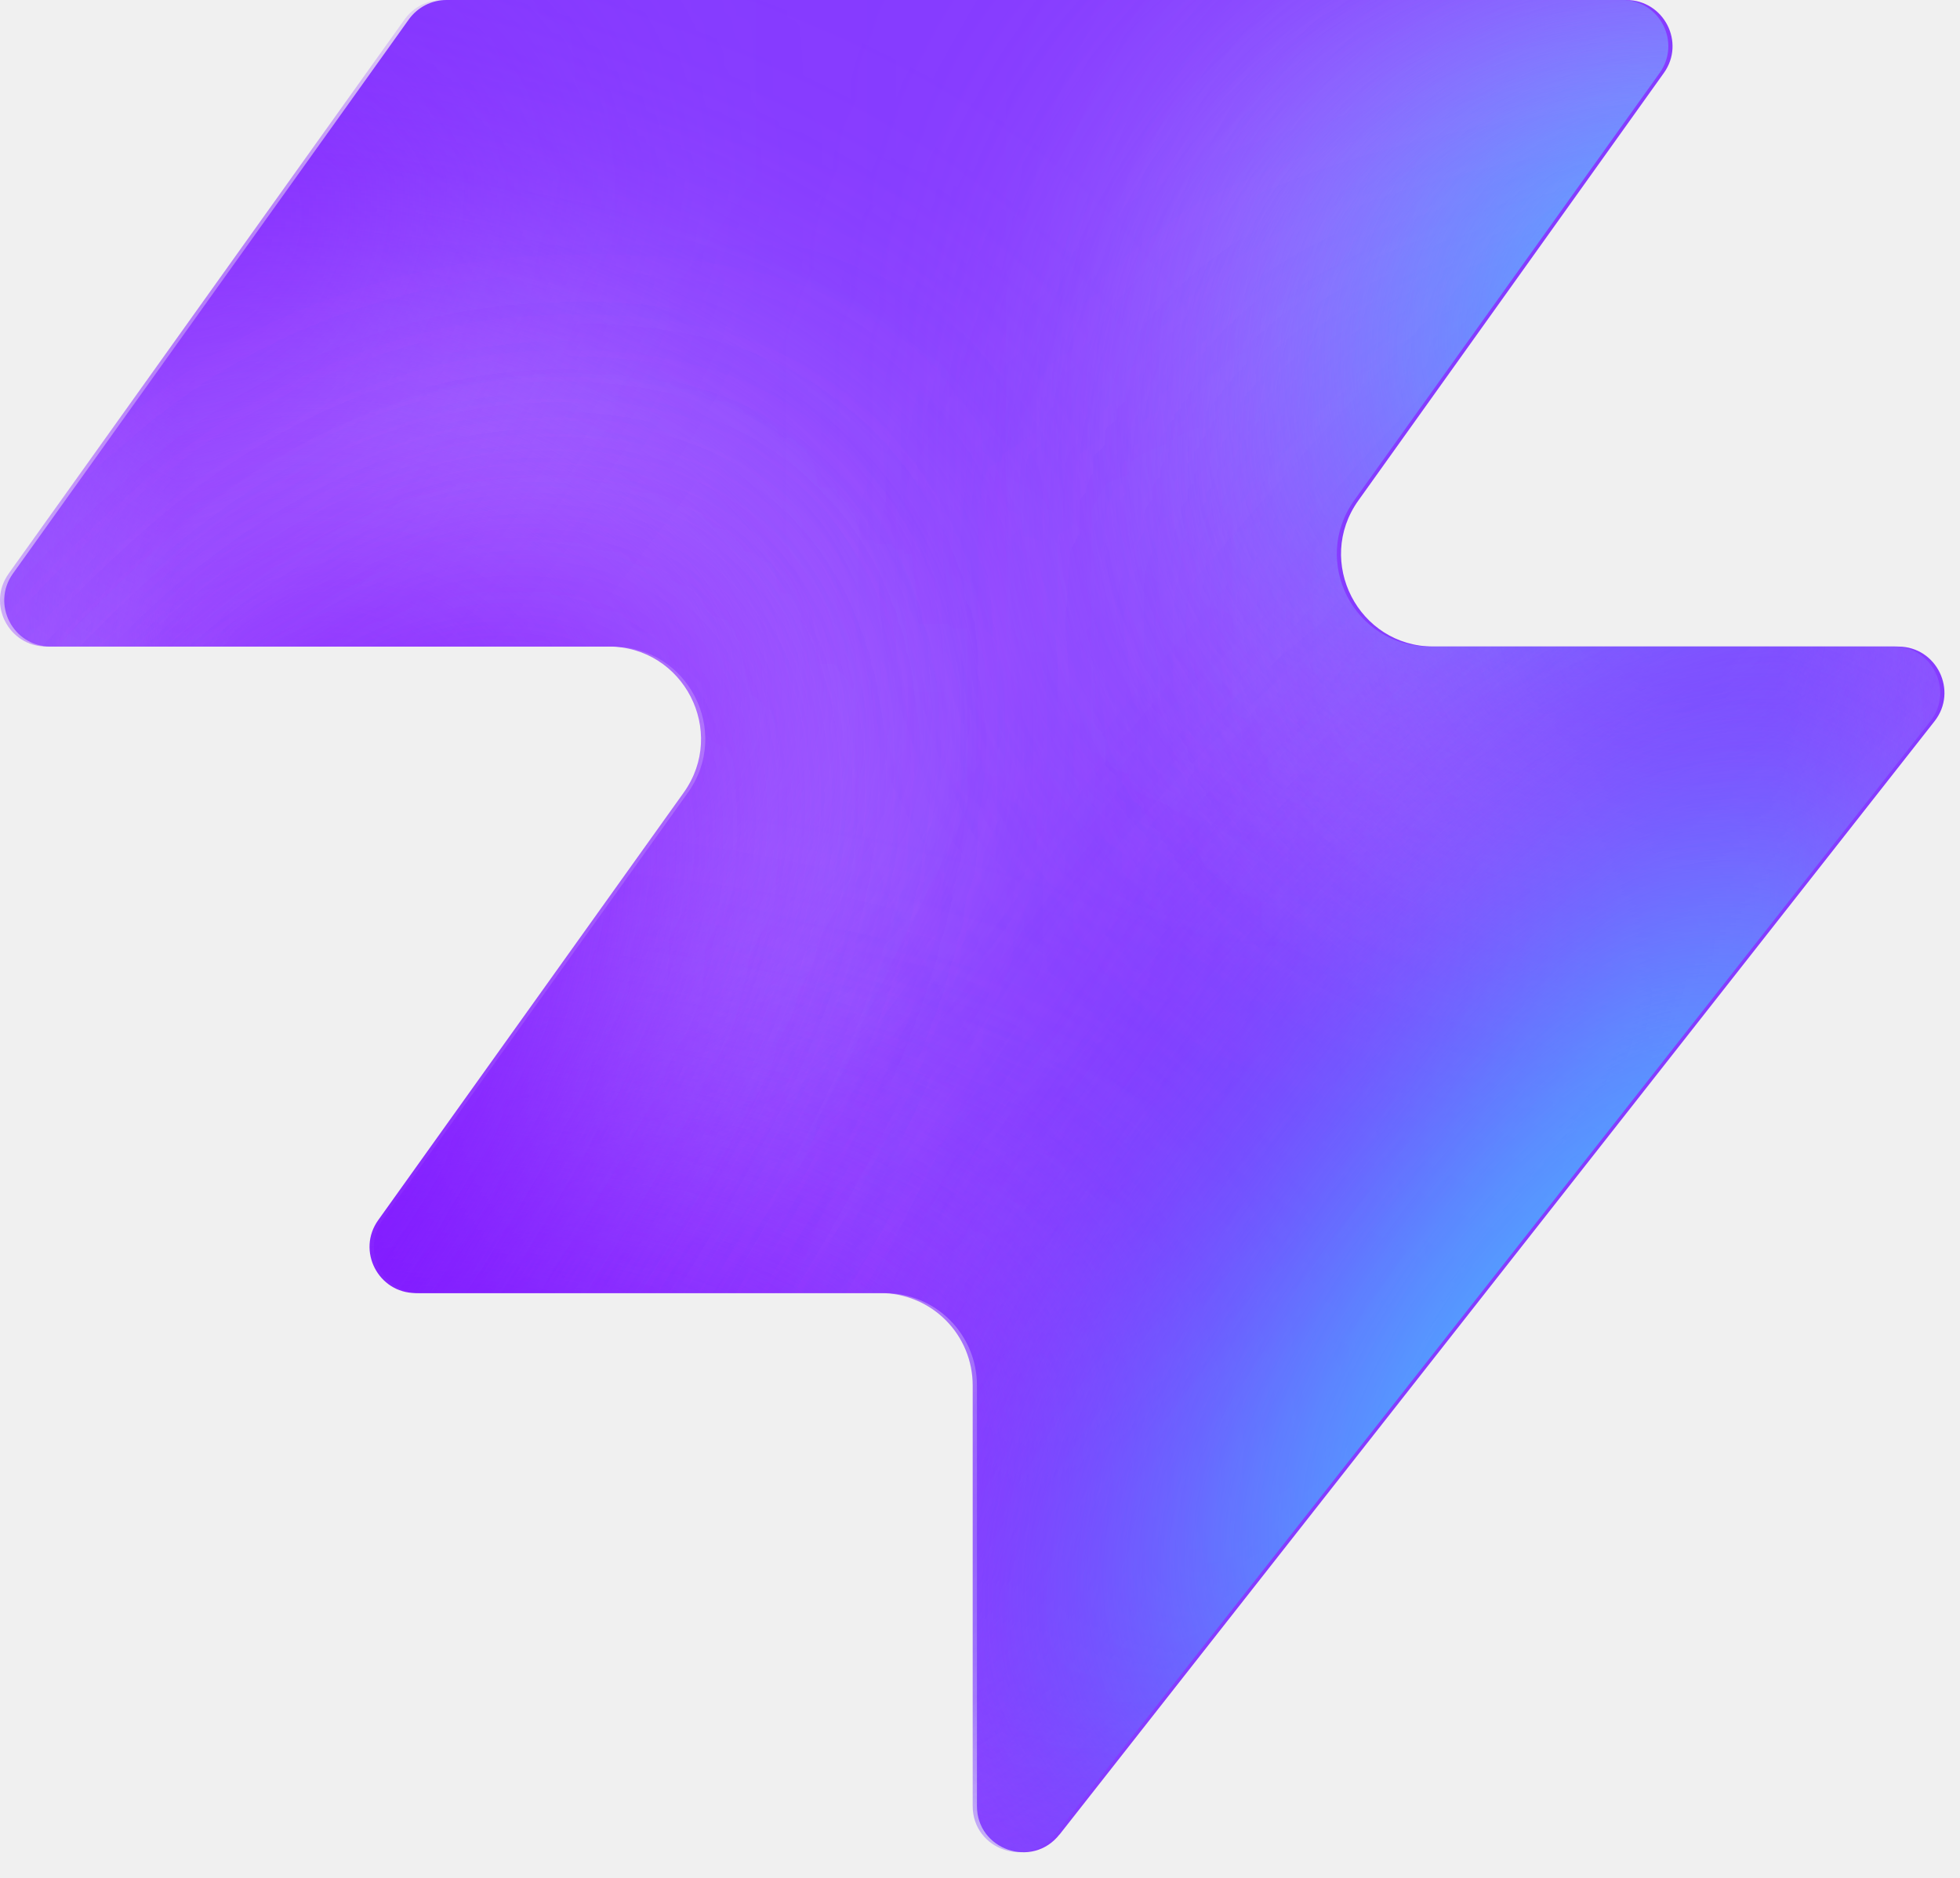
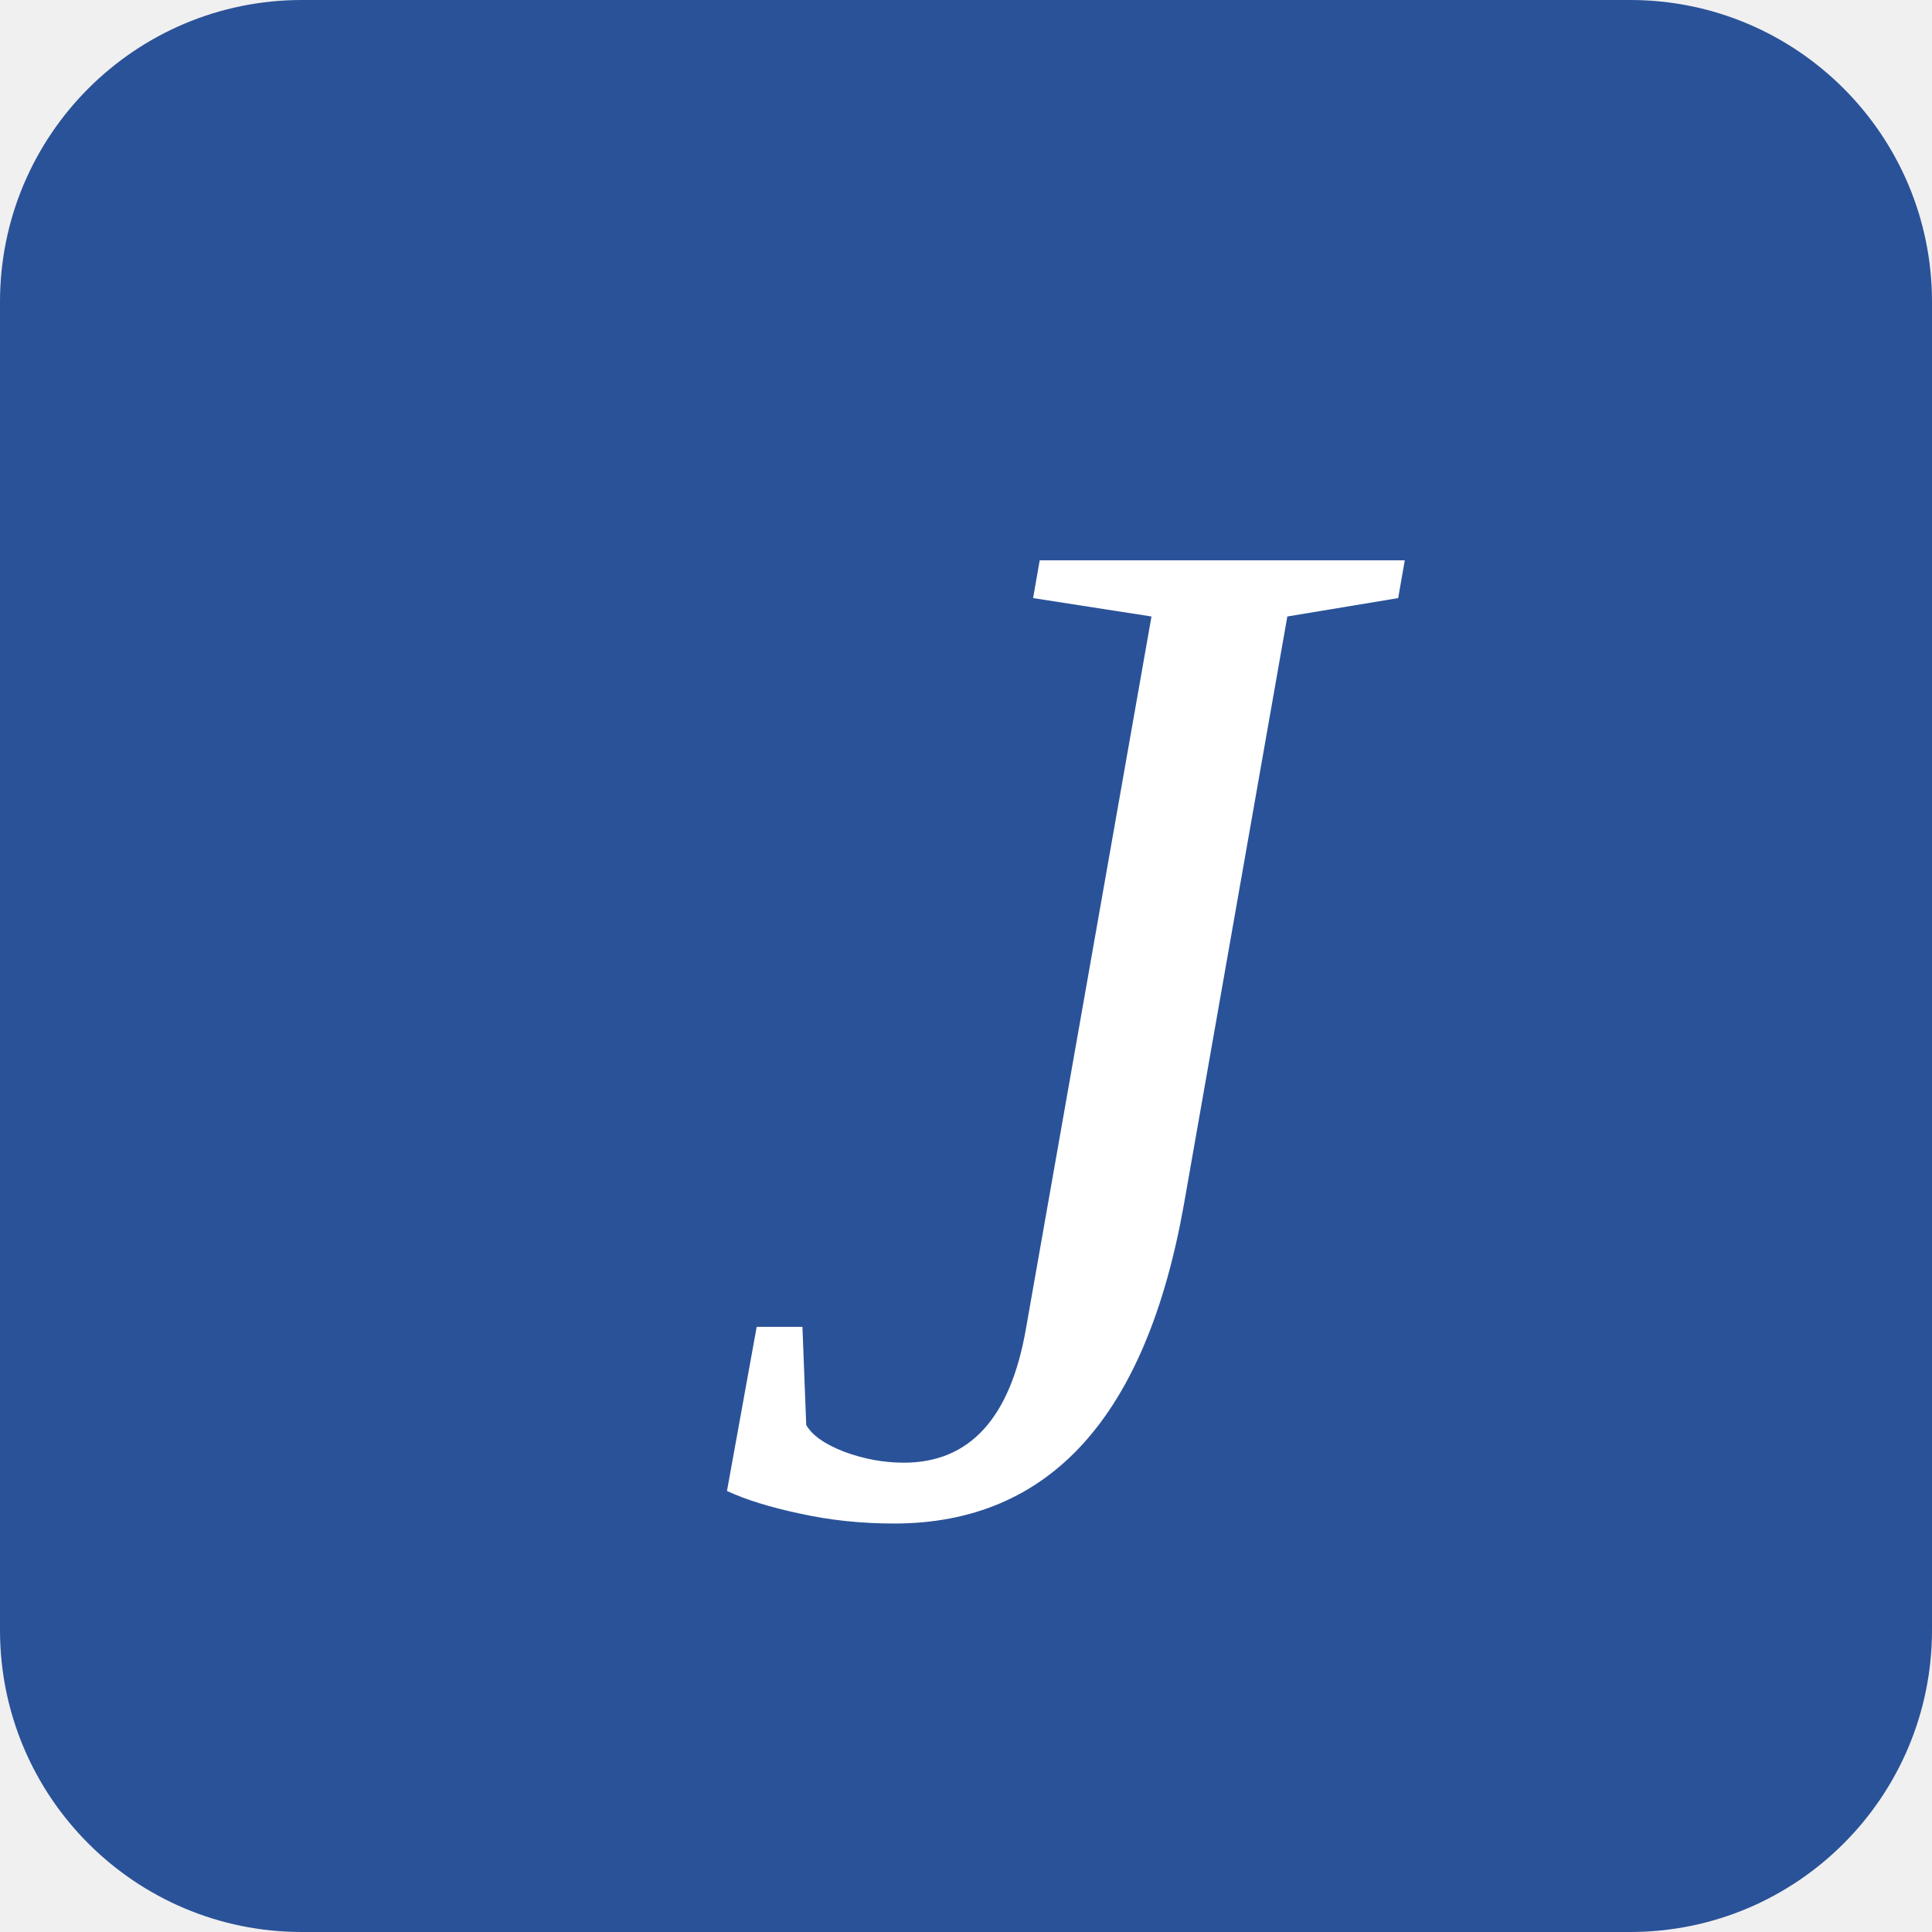
- <svg xmlns="http://www.w3.org/2000/svg" width="48" height="46" fill="none" viewBox="0 0 48 46">
-   <path fill="#863bff" d="M25.946 44.938c-.664.845-2.021.375-2.021-.698V33.937a2.26 2.26 0 0 0-2.262-2.262H10.287c-.92 0-1.456-1.04-.92-1.788l7.48-10.471c1.07-1.497 0-3.578-1.842-3.578H1.237c-.92 0-1.456-1.04-.92-1.788L10.013.474c.214-.297.556-.474.92-.474h28.894c.92 0 1.456 1.04.92 1.788l-7.48 10.471c-1.07 1.498 0 3.579 1.842 3.579h11.377c.943 0 1.473 1.088.89 1.83L25.947 44.94z" style="fill:#863bff;fill:color(display-p3 .525 .23 1);fill-opacity:1" />
-   <mask id="a" width="48" height="46" x="0" y="0" maskUnits="userSpaceOnUse" style="mask-type:alpha">
-     <path fill="#000" d="M25.842 44.938c-.664.844-2.021.375-2.021-.698V33.937a2.26 2.26 0 0 0-2.262-2.262H10.183c-.92 0-1.456-1.04-.92-1.788l7.48-10.471c1.07-1.498 0-3.579-1.842-3.579H1.133c-.92 0-1.456-1.04-.92-1.787L9.91.473c.214-.297.556-.474.92-.474h28.894c.92 0 1.456 1.04.92 1.788l-7.48 10.471c-1.07 1.498 0 3.578 1.842 3.578h11.377c.943 0 1.473 1.088.89 1.832L25.843 44.94z" style="fill:#000;fill-opacity:1" />
-   </mask>
-   <g mask="url(#a)">
-     <g filter="url(#b)">
-       <ellipse cx="5.508" cy="14.704" fill="#ede6ff" rx="5.508" ry="14.704" style="fill:#ede6ff;fill:color(display-p3 .927 .903 1);fill-opacity:1" transform="matrix(.00324 1 1 -.00324 -4.47 31.516)" />
-     </g>
-     <g filter="url(#c)">
-       <ellipse cx="10.399" cy="29.851" fill="#ede6ff" rx="10.399" ry="29.851" style="fill:#ede6ff;fill:color(display-p3 .927 .903 1);fill-opacity:1" transform="matrix(.00324 1 1 -.00324 -39.328 7.883)" />
-     </g>
-     <g filter="url(#d)">
-       <ellipse cx="5.508" cy="30.487" fill="#7e14ff" rx="5.508" ry="30.487" style="fill:#7e14ff;fill:color(display-p3 .492 .077 1);fill-opacity:1" transform="rotate(89.814 -25.913 -14.639)scale(1 -1)" />
-     </g>
-     <g filter="url(#e)">
-       <ellipse cx="5.508" cy="30.599" fill="#7e14ff" rx="5.508" ry="30.599" style="fill:#7e14ff;fill:color(display-p3 .492 .077 1);fill-opacity:1" transform="rotate(89.814 -32.644 -3.334)scale(1 -1)" />
-     </g>
-     <g filter="url(#f)">
-       <ellipse cx="5.508" cy="30.599" fill="#7e14ff" rx="5.508" ry="30.599" style="fill:#7e14ff;fill:color(display-p3 .492 .077 1);fill-opacity:1" transform="matrix(.00324 1 1 -.00324 -34.34 30.47)" />
-     </g>
-     <g filter="url(#g)">
-       <ellipse cx="14.072" cy="22.078" fill="#ede6ff" rx="14.072" ry="22.078" style="fill:#ede6ff;fill:color(display-p3 .927 .903 1);fill-opacity:1" transform="rotate(93.35 24.506 48.493)scale(-1 1)" />
-     </g>
-     <g filter="url(#h)">
-       <ellipse cx="3.47" cy="21.501" fill="#7e14ff" rx="3.47" ry="21.501" style="fill:#7e14ff;fill:color(display-p3 .492 .077 1);fill-opacity:1" transform="rotate(89.009 28.708 47.59)scale(-1 1)" />
-     </g>
-     <g filter="url(#i)">
-       <ellipse cx="3.47" cy="21.501" fill="#7e14ff" rx="3.47" ry="21.501" style="fill:#7e14ff;fill:color(display-p3 .492 .077 1);fill-opacity:1" transform="rotate(89.009 28.708 47.59)scale(-1 1)" />
-     </g>
-     <g filter="url(#j)">
-       <ellipse cx=".387" cy="8.972" fill="#7e14ff" rx="4.407" ry="29.108" style="fill:#7e14ff;fill:color(display-p3 .492 .077 1);fill-opacity:1" transform="rotate(39.51 .387 8.972)" />
-     </g>
-     <g filter="url(#k)">
-       <ellipse cx="47.523" cy="-6.092" fill="#7e14ff" rx="4.407" ry="29.108" style="fill:#7e14ff;fill:color(display-p3 .492 .077 1);fill-opacity:1" transform="rotate(37.892 47.523 -6.092)" />
-     </g>
-     <g filter="url(#l)">
-       <ellipse cx="41.412" cy="6.333" fill="#47bfff" rx="5.971" ry="9.665" style="fill:#47bfff;fill:color(display-p3 .28 .748 1);fill-opacity:1" transform="rotate(37.892 41.412 6.333)" />
-     </g>
-     <g filter="url(#m)">
-       <ellipse cx="-1.879" cy="38.332" fill="#7e14ff" rx="4.407" ry="29.108" style="fill:#7e14ff;fill:color(display-p3 .492 .077 1);fill-opacity:1" transform="rotate(37.892 -1.88 38.332)" />
-     </g>
-     <g filter="url(#n)">
-       <ellipse cx="-1.879" cy="38.332" fill="#7e14ff" rx="4.407" ry="29.108" style="fill:#7e14ff;fill:color(display-p3 .492 .077 1);fill-opacity:1" transform="rotate(37.892 -1.88 38.332)" />
-     </g>
-     <g filter="url(#o)">
-       <ellipse cx="35.651" cy="29.907" fill="#7e14ff" rx="4.407" ry="29.108" style="fill:#7e14ff;fill:color(display-p3 .492 .077 1);fill-opacity:1" transform="rotate(37.892 35.651 29.907)" />
-     </g>
-     <g filter="url(#p)">
-       <ellipse cx="38.418" cy="32.4" fill="#47bfff" rx="5.971" ry="15.297" style="fill:#47bfff;fill:color(display-p3 .28 .748 1);fill-opacity:1" transform="rotate(37.892 38.418 32.4)" />
-     </g>
-   </g>
-   <defs>
-     <filter id="b" width="60.045" height="41.654" x="-19.77" y="16.149" color-interpolation-filters="sRGB" filterUnits="userSpaceOnUse">
-       <feFlood flood-opacity="0" result="BackgroundImageFix" />
-       <feBlend in="SourceGraphic" in2="BackgroundImageFix" result="shape" />
-       <feGaussianBlur result="effect1_foregroundBlur_2002_17158" stdDeviation="7.659" />
-     </filter>
-     <filter id="c" width="90.34" height="51.437" x="-54.613" y="-7.533" color-interpolation-filters="sRGB" filterUnits="userSpaceOnUse">
-       <feFlood flood-opacity="0" result="BackgroundImageFix" />
-       <feBlend in="SourceGraphic" in2="BackgroundImageFix" result="shape" />
-       <feGaussianBlur result="effect1_foregroundBlur_2002_17158" stdDeviation="7.659" />
-     </filter>
-     <filter id="d" width="79.355" height="29.4" x="-49.64" y="2.03" color-interpolation-filters="sRGB" filterUnits="userSpaceOnUse">
-       <feFlood flood-opacity="0" result="BackgroundImageFix" />
-       <feBlend in="SourceGraphic" in2="BackgroundImageFix" result="shape" />
-       <feGaussianBlur result="effect1_foregroundBlur_2002_17158" stdDeviation="4.596" />
-     </filter>
-     <filter id="e" width="79.579" height="29.4" x="-45.045" y="20.029" color-interpolation-filters="sRGB" filterUnits="userSpaceOnUse">
-       <feFlood flood-opacity="0" result="BackgroundImageFix" />
-       <feBlend in="SourceGraphic" in2="BackgroundImageFix" result="shape" />
-       <feGaussianBlur result="effect1_foregroundBlur_2002_17158" stdDeviation="4.596" />
-     </filter>
-     <filter id="f" width="79.579" height="29.4" x="-43.513" y="21.178" color-interpolation-filters="sRGB" filterUnits="userSpaceOnUse">
-       <feFlood flood-opacity="0" result="BackgroundImageFix" />
-       <feBlend in="SourceGraphic" in2="BackgroundImageFix" result="shape" />
-       <feGaussianBlur result="effect1_foregroundBlur_2002_17158" stdDeviation="4.596" />
-     </filter>
-     <filter id="g" width="74.749" height="58.852" x="15.756" y="-17.901" color-interpolation-filters="sRGB" filterUnits="userSpaceOnUse">
-       <feFlood flood-opacity="0" result="BackgroundImageFix" />
-       <feBlend in="SourceGraphic" in2="BackgroundImageFix" result="shape" />
-       <feGaussianBlur result="effect1_foregroundBlur_2002_17158" stdDeviation="7.659" />
-     </filter>
-     <filter id="h" width="61.377" height="25.362" x="23.548" y="2.284" color-interpolation-filters="sRGB" filterUnits="userSpaceOnUse">
-       <feFlood flood-opacity="0" result="BackgroundImageFix" />
-       <feBlend in="SourceGraphic" in2="BackgroundImageFix" result="shape" />
-       <feGaussianBlur result="effect1_foregroundBlur_2002_17158" stdDeviation="4.596" />
-     </filter>
-     <filter id="i" width="61.377" height="25.362" x="23.548" y="2.284" color-interpolation-filters="sRGB" filterUnits="userSpaceOnUse">
-       <feFlood flood-opacity="0" result="BackgroundImageFix" />
-       <feBlend in="SourceGraphic" in2="BackgroundImageFix" result="shape" />
-       <feGaussianBlur result="effect1_foregroundBlur_2002_17158" stdDeviation="4.596" />
-     </filter>
-     <filter id="j" width="56.045" height="63.649" x="-27.636" y="-22.853" color-interpolation-filters="sRGB" filterUnits="userSpaceOnUse">
-       <feFlood flood-opacity="0" result="BackgroundImageFix" />
-       <feBlend in="SourceGraphic" in2="BackgroundImageFix" result="shape" />
-       <feGaussianBlur result="effect1_foregroundBlur_2002_17158" stdDeviation="4.596" />
-     </filter>
-     <filter id="k" width="54.814" height="64.646" x="20.116" y="-38.415" color-interpolation-filters="sRGB" filterUnits="userSpaceOnUse">
-       <feFlood flood-opacity="0" result="BackgroundImageFix" />
-       <feBlend in="SourceGraphic" in2="BackgroundImageFix" result="shape" />
-       <feGaussianBlur result="effect1_foregroundBlur_2002_17158" stdDeviation="4.596" />
-     </filter>
-     <filter id="l" width="33.541" height="35.313" x="24.641" y="-11.323" color-interpolation-filters="sRGB" filterUnits="userSpaceOnUse">
-       <feFlood flood-opacity="0" result="BackgroundImageFix" />
-       <feBlend in="SourceGraphic" in2="BackgroundImageFix" result="shape" />
-       <feGaussianBlur result="effect1_foregroundBlur_2002_17158" stdDeviation="4.596" />
-     </filter>
-     <filter id="m" width="54.814" height="64.646" x="-29.286" y="6.009" color-interpolation-filters="sRGB" filterUnits="userSpaceOnUse">
-       <feFlood flood-opacity="0" result="BackgroundImageFix" />
-       <feBlend in="SourceGraphic" in2="BackgroundImageFix" result="shape" />
-       <feGaussianBlur result="effect1_foregroundBlur_2002_17158" stdDeviation="4.596" />
-     </filter>
-     <filter id="n" width="54.814" height="64.646" x="-29.286" y="6.009" color-interpolation-filters="sRGB" filterUnits="userSpaceOnUse">
-       <feFlood flood-opacity="0" result="BackgroundImageFix" />
-       <feBlend in="SourceGraphic" in2="BackgroundImageFix" result="shape" />
-       <feGaussianBlur result="effect1_foregroundBlur_2002_17158" stdDeviation="4.596" />
-     </filter>
-     <filter id="o" width="54.814" height="64.646" x="8.244" y="-2.416" color-interpolation-filters="sRGB" filterUnits="userSpaceOnUse">
-       <feFlood flood-opacity="0" result="BackgroundImageFix" />
-       <feBlend in="SourceGraphic" in2="BackgroundImageFix" result="shape" />
-       <feGaussianBlur result="effect1_foregroundBlur_2002_17158" stdDeviation="4.596" />
-     </filter>
-     <filter id="p" width="39.409" height="43.623" x="18.713" y="10.588" color-interpolation-filters="sRGB" filterUnits="userSpaceOnUse">
-       <feFlood flood-opacity="0" result="BackgroundImageFix" />
-       <feBlend in="SourceGraphic" in2="BackgroundImageFix" result="shape" />
-       <feGaussianBlur result="effect1_foregroundBlur_2002_17158" stdDeviation="4.596" />
-     </filter>
-   </defs>
+ <svg xmlns="http://www.w3.org/2000/svg" viewBox="0 0 64 64">
+   <rect width="64" height="64" rx="10" fill="#2a5298" />
+   <text x="34" y="50" font-family="'Times New Roman', 'Palatino Linotype', Georgia, serif" font-size="48" font-style="italic" font-weight="400" fill="white" text-anchor="middle">J</text>
</svg>
